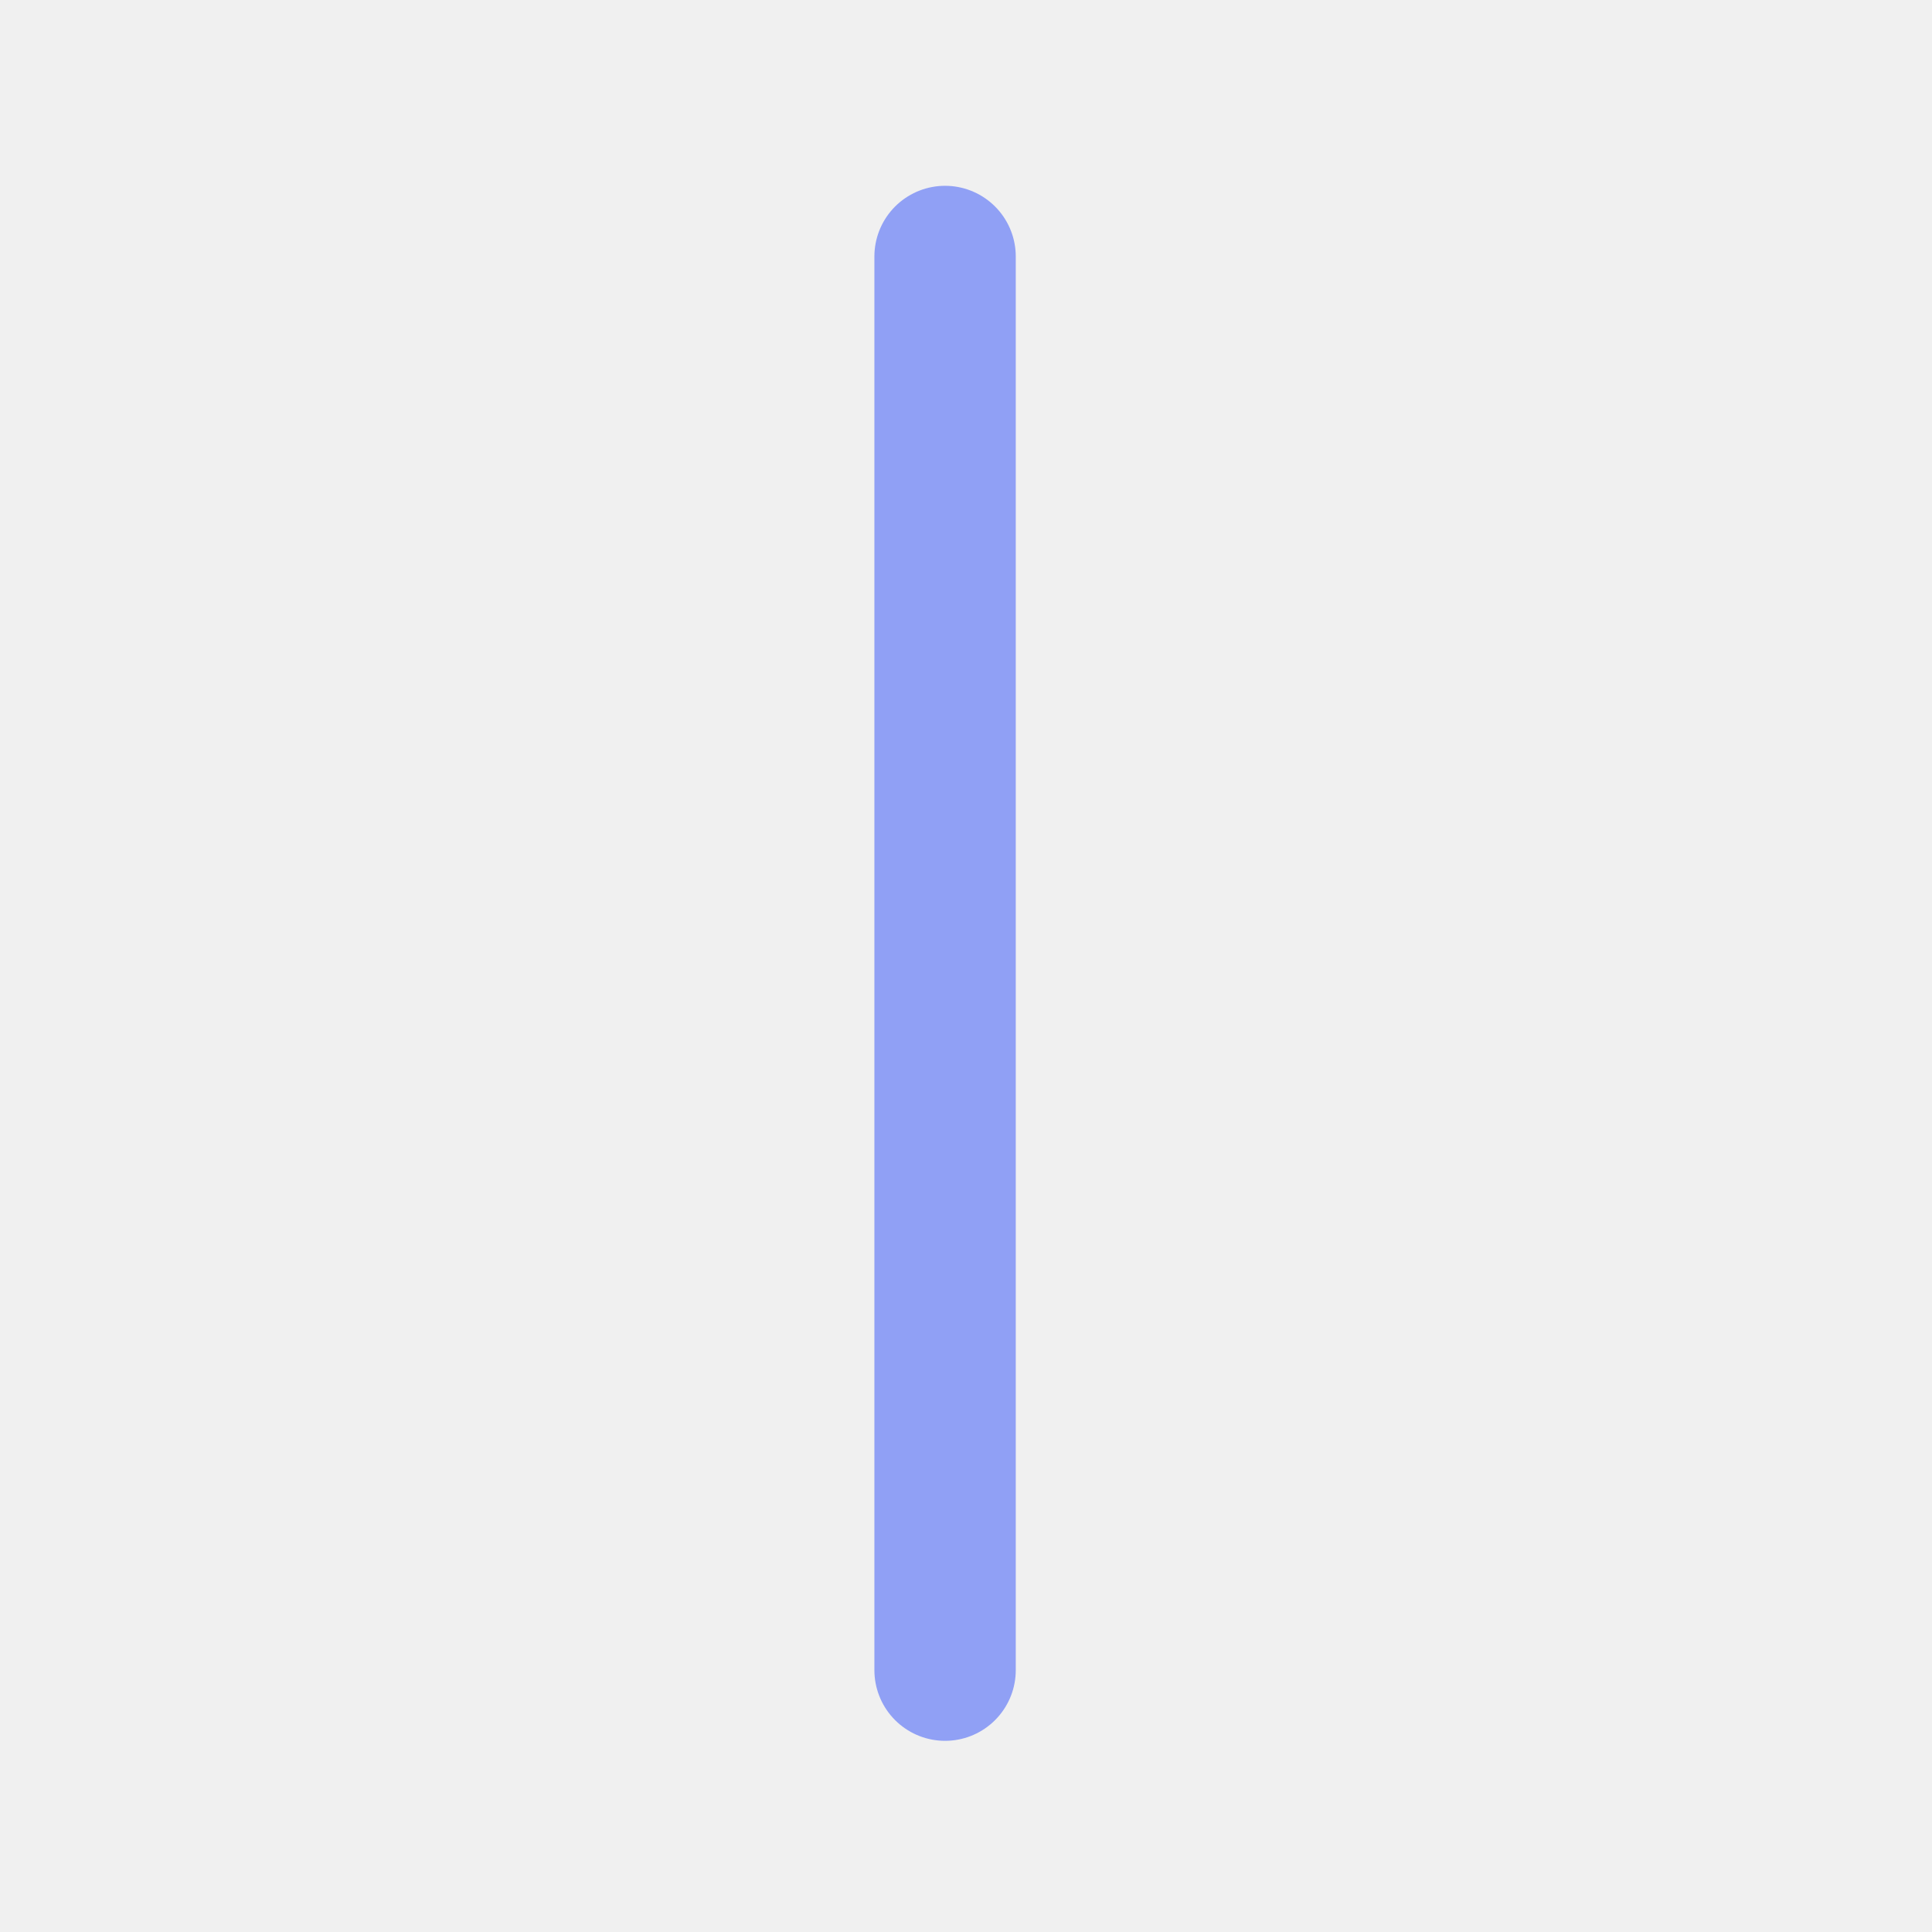
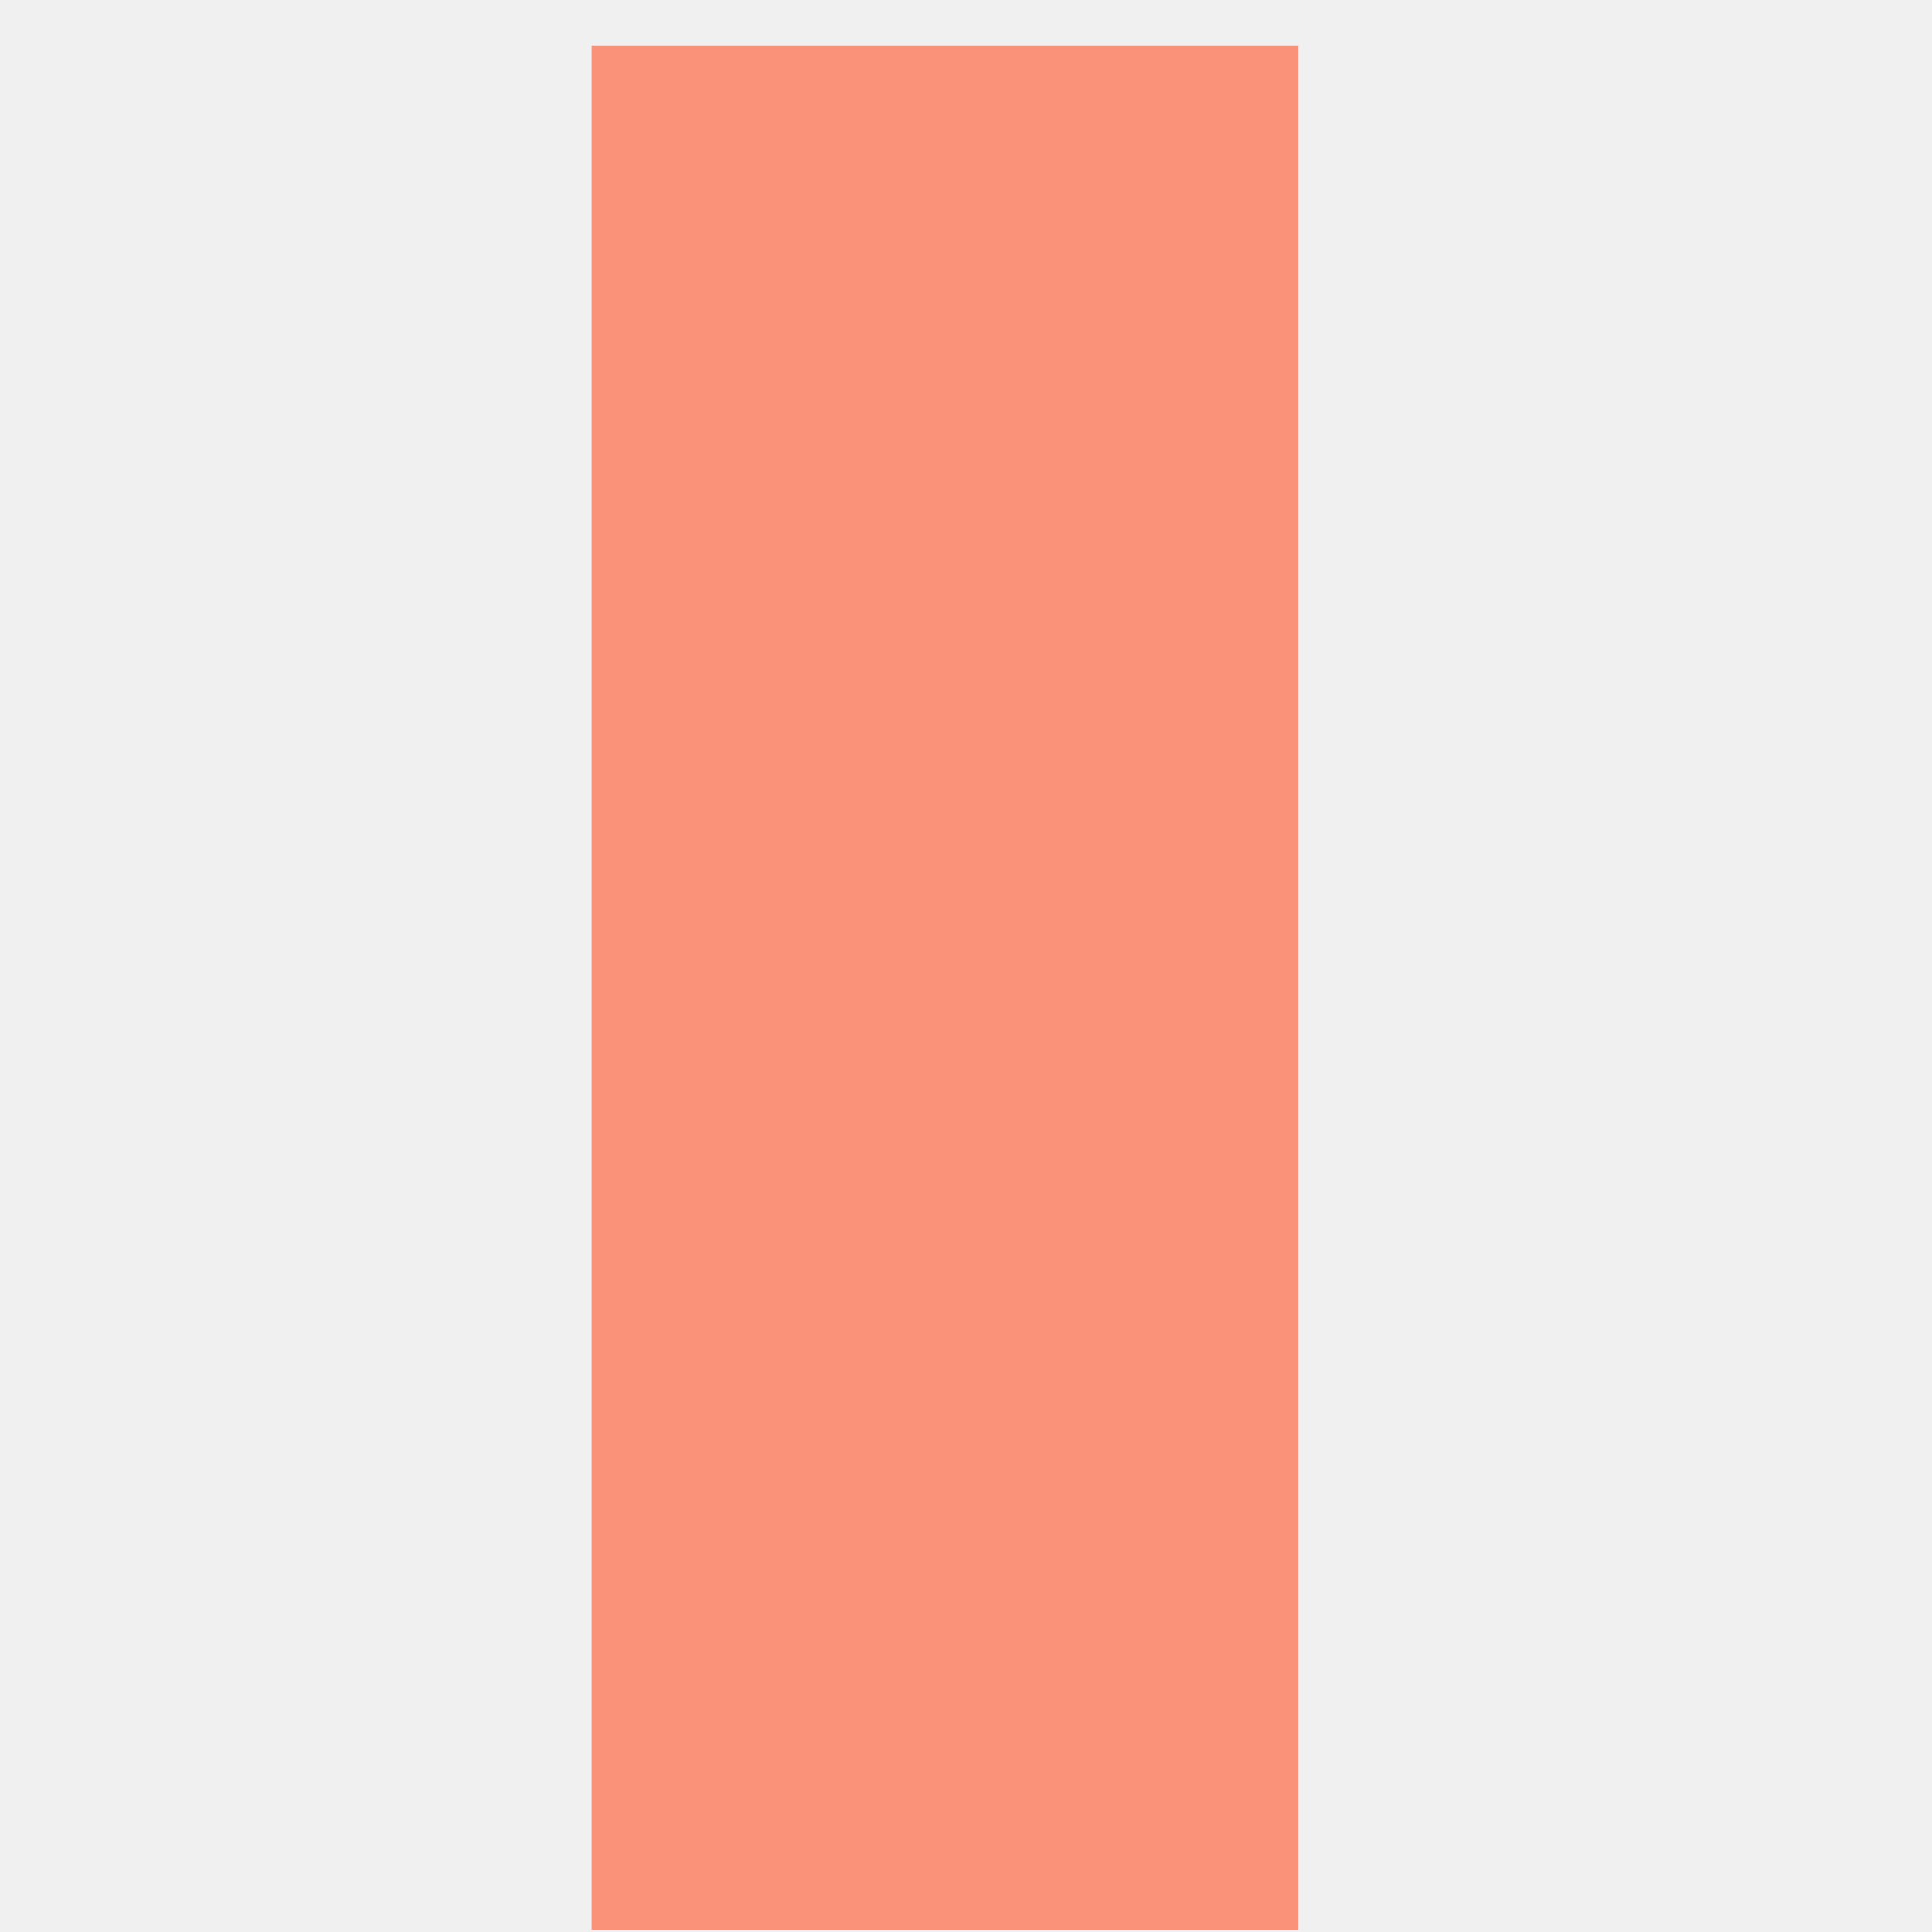
<svg xmlns="http://www.w3.org/2000/svg" width="41" height="41" viewBox="0 0 41 41" fill="none">
-   <path opacity="0.5" d="M20.056 5.443V35.443" stroke="#3050FA" stroke-width="3" stroke-linecap="round" />
+   <g clip-path="url(#clip0_1228_19159)">
+     <rect opacity="0.8" x="12.556" y="0.96" width="15" height="40" fill="#FC7A5D" />
+   </g>
+   <defs>
+     <clipPath id="clip0_1228_19159">
+       <rect width="40" height="40" fill="white" transform="translate(0.0556641 0.959961)" />
+     </clipPath>
+   </defs>
</svg>
